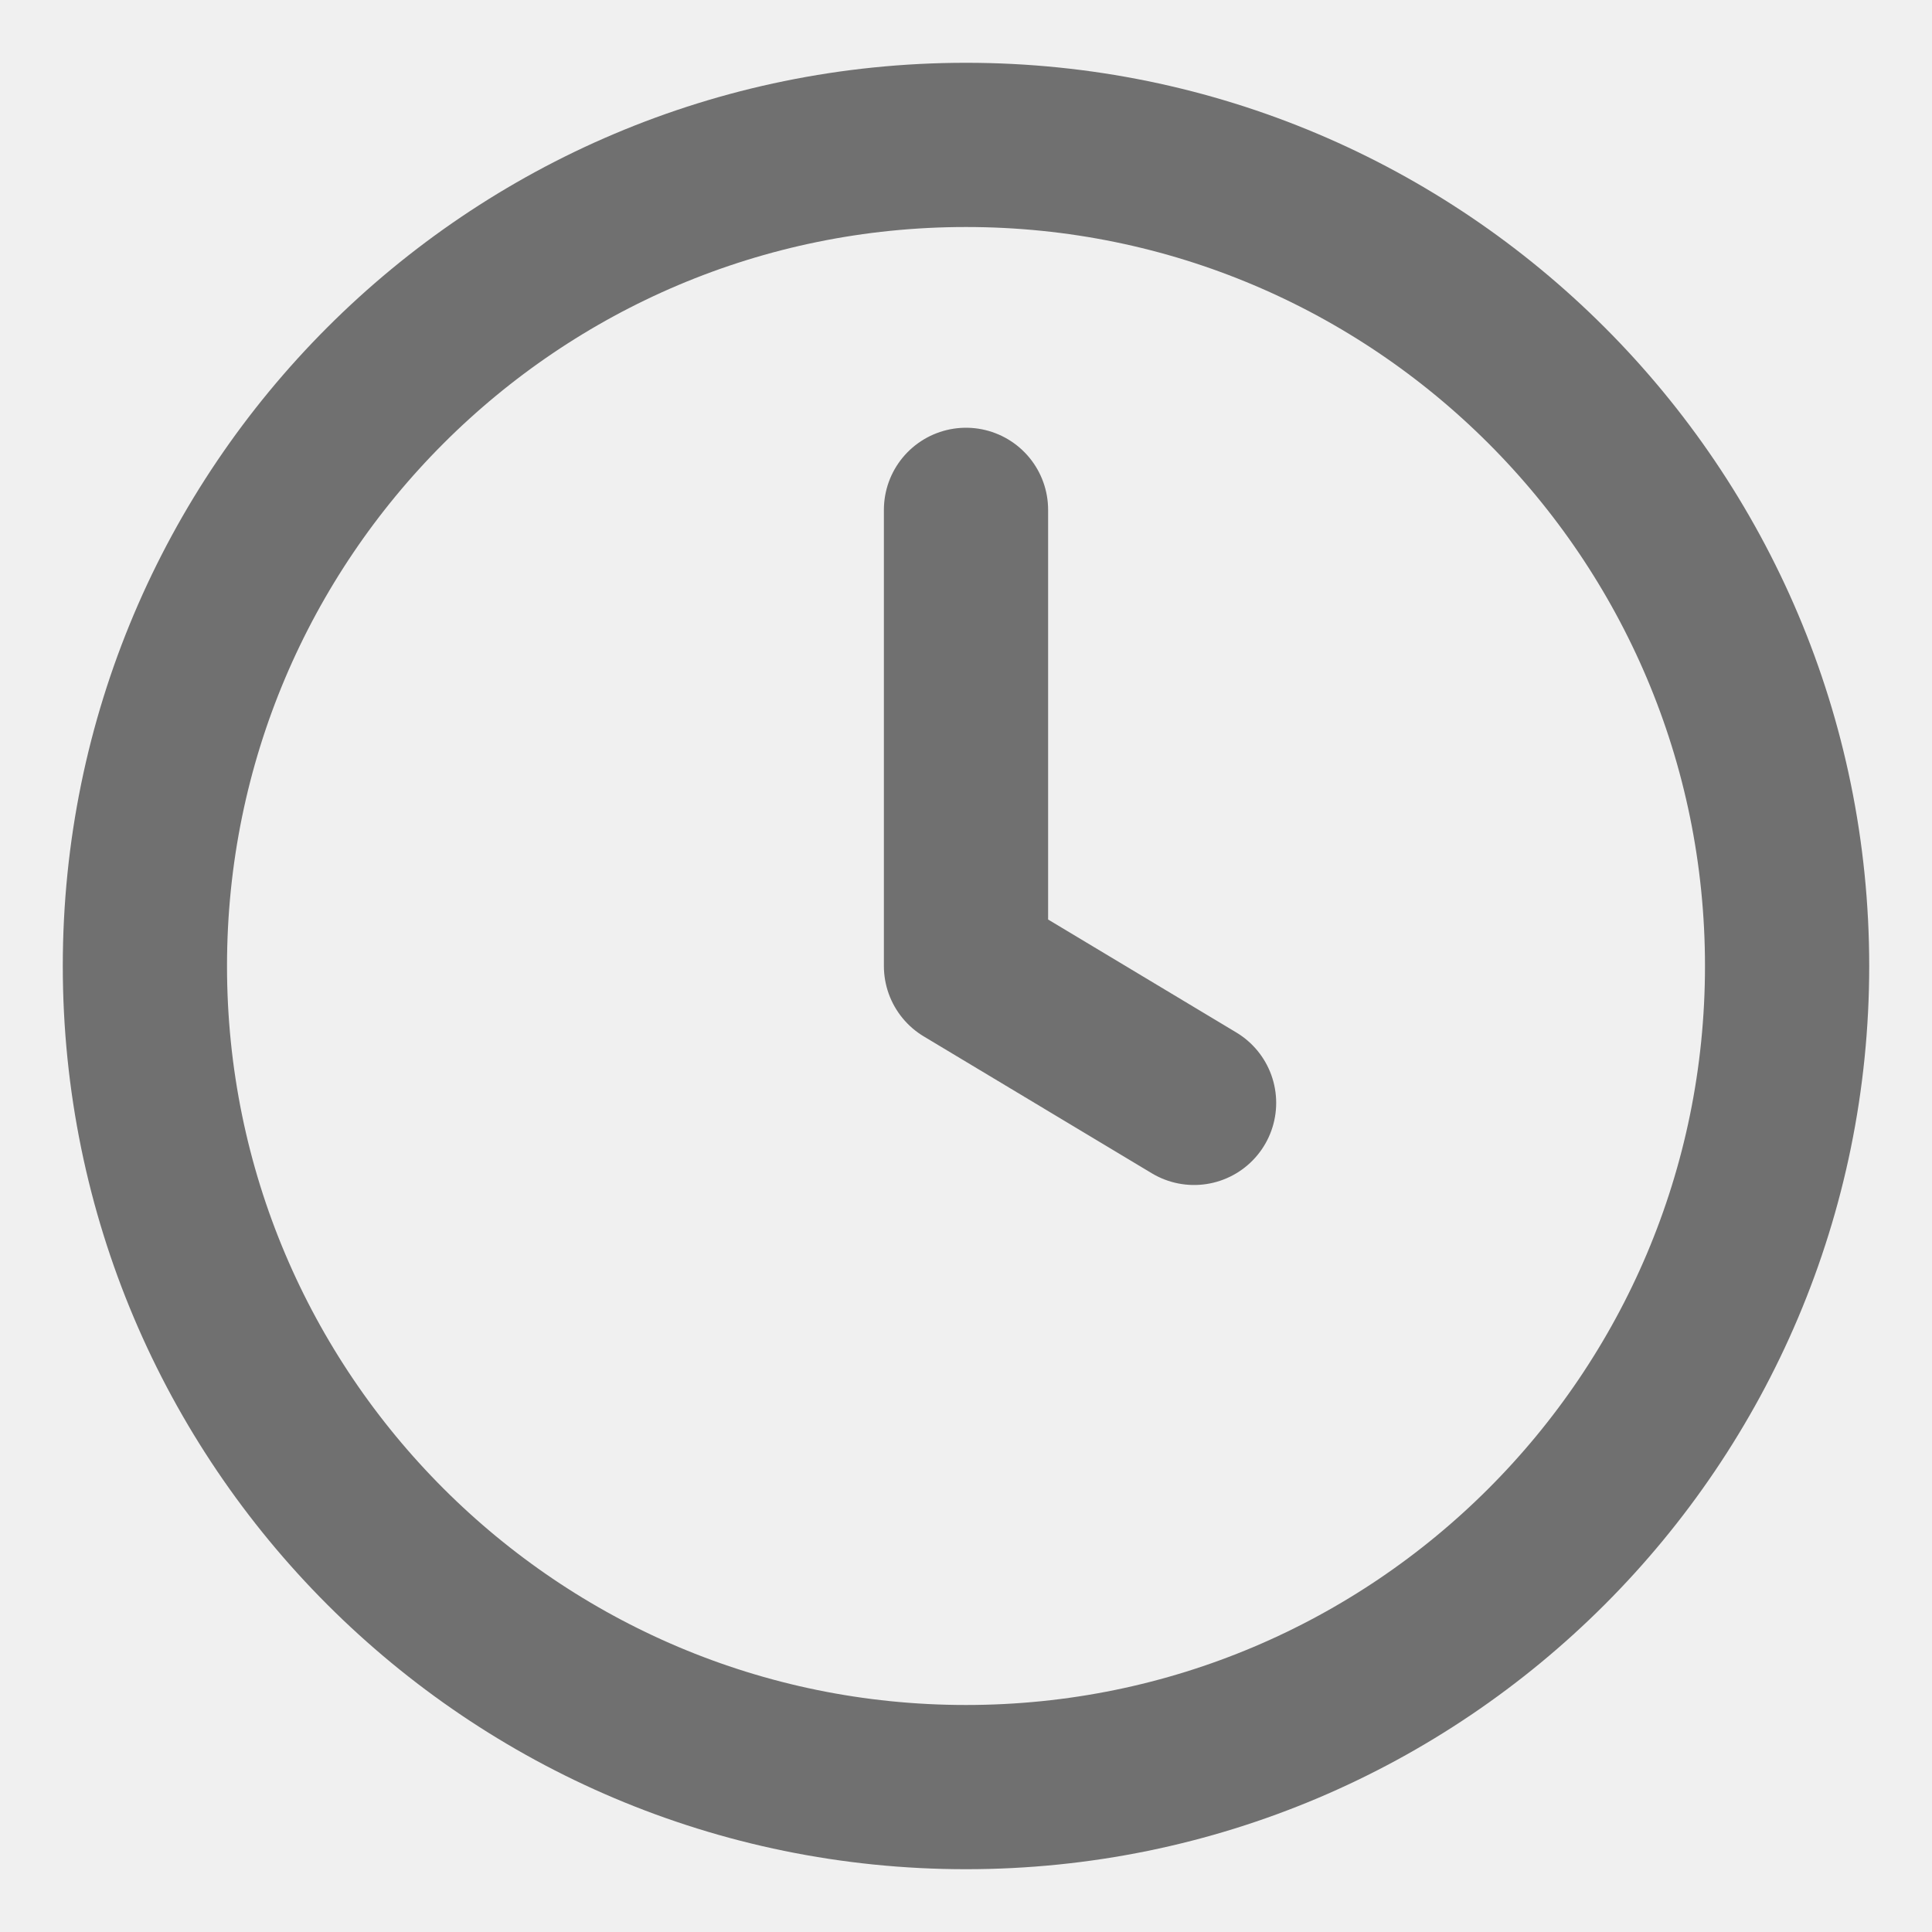
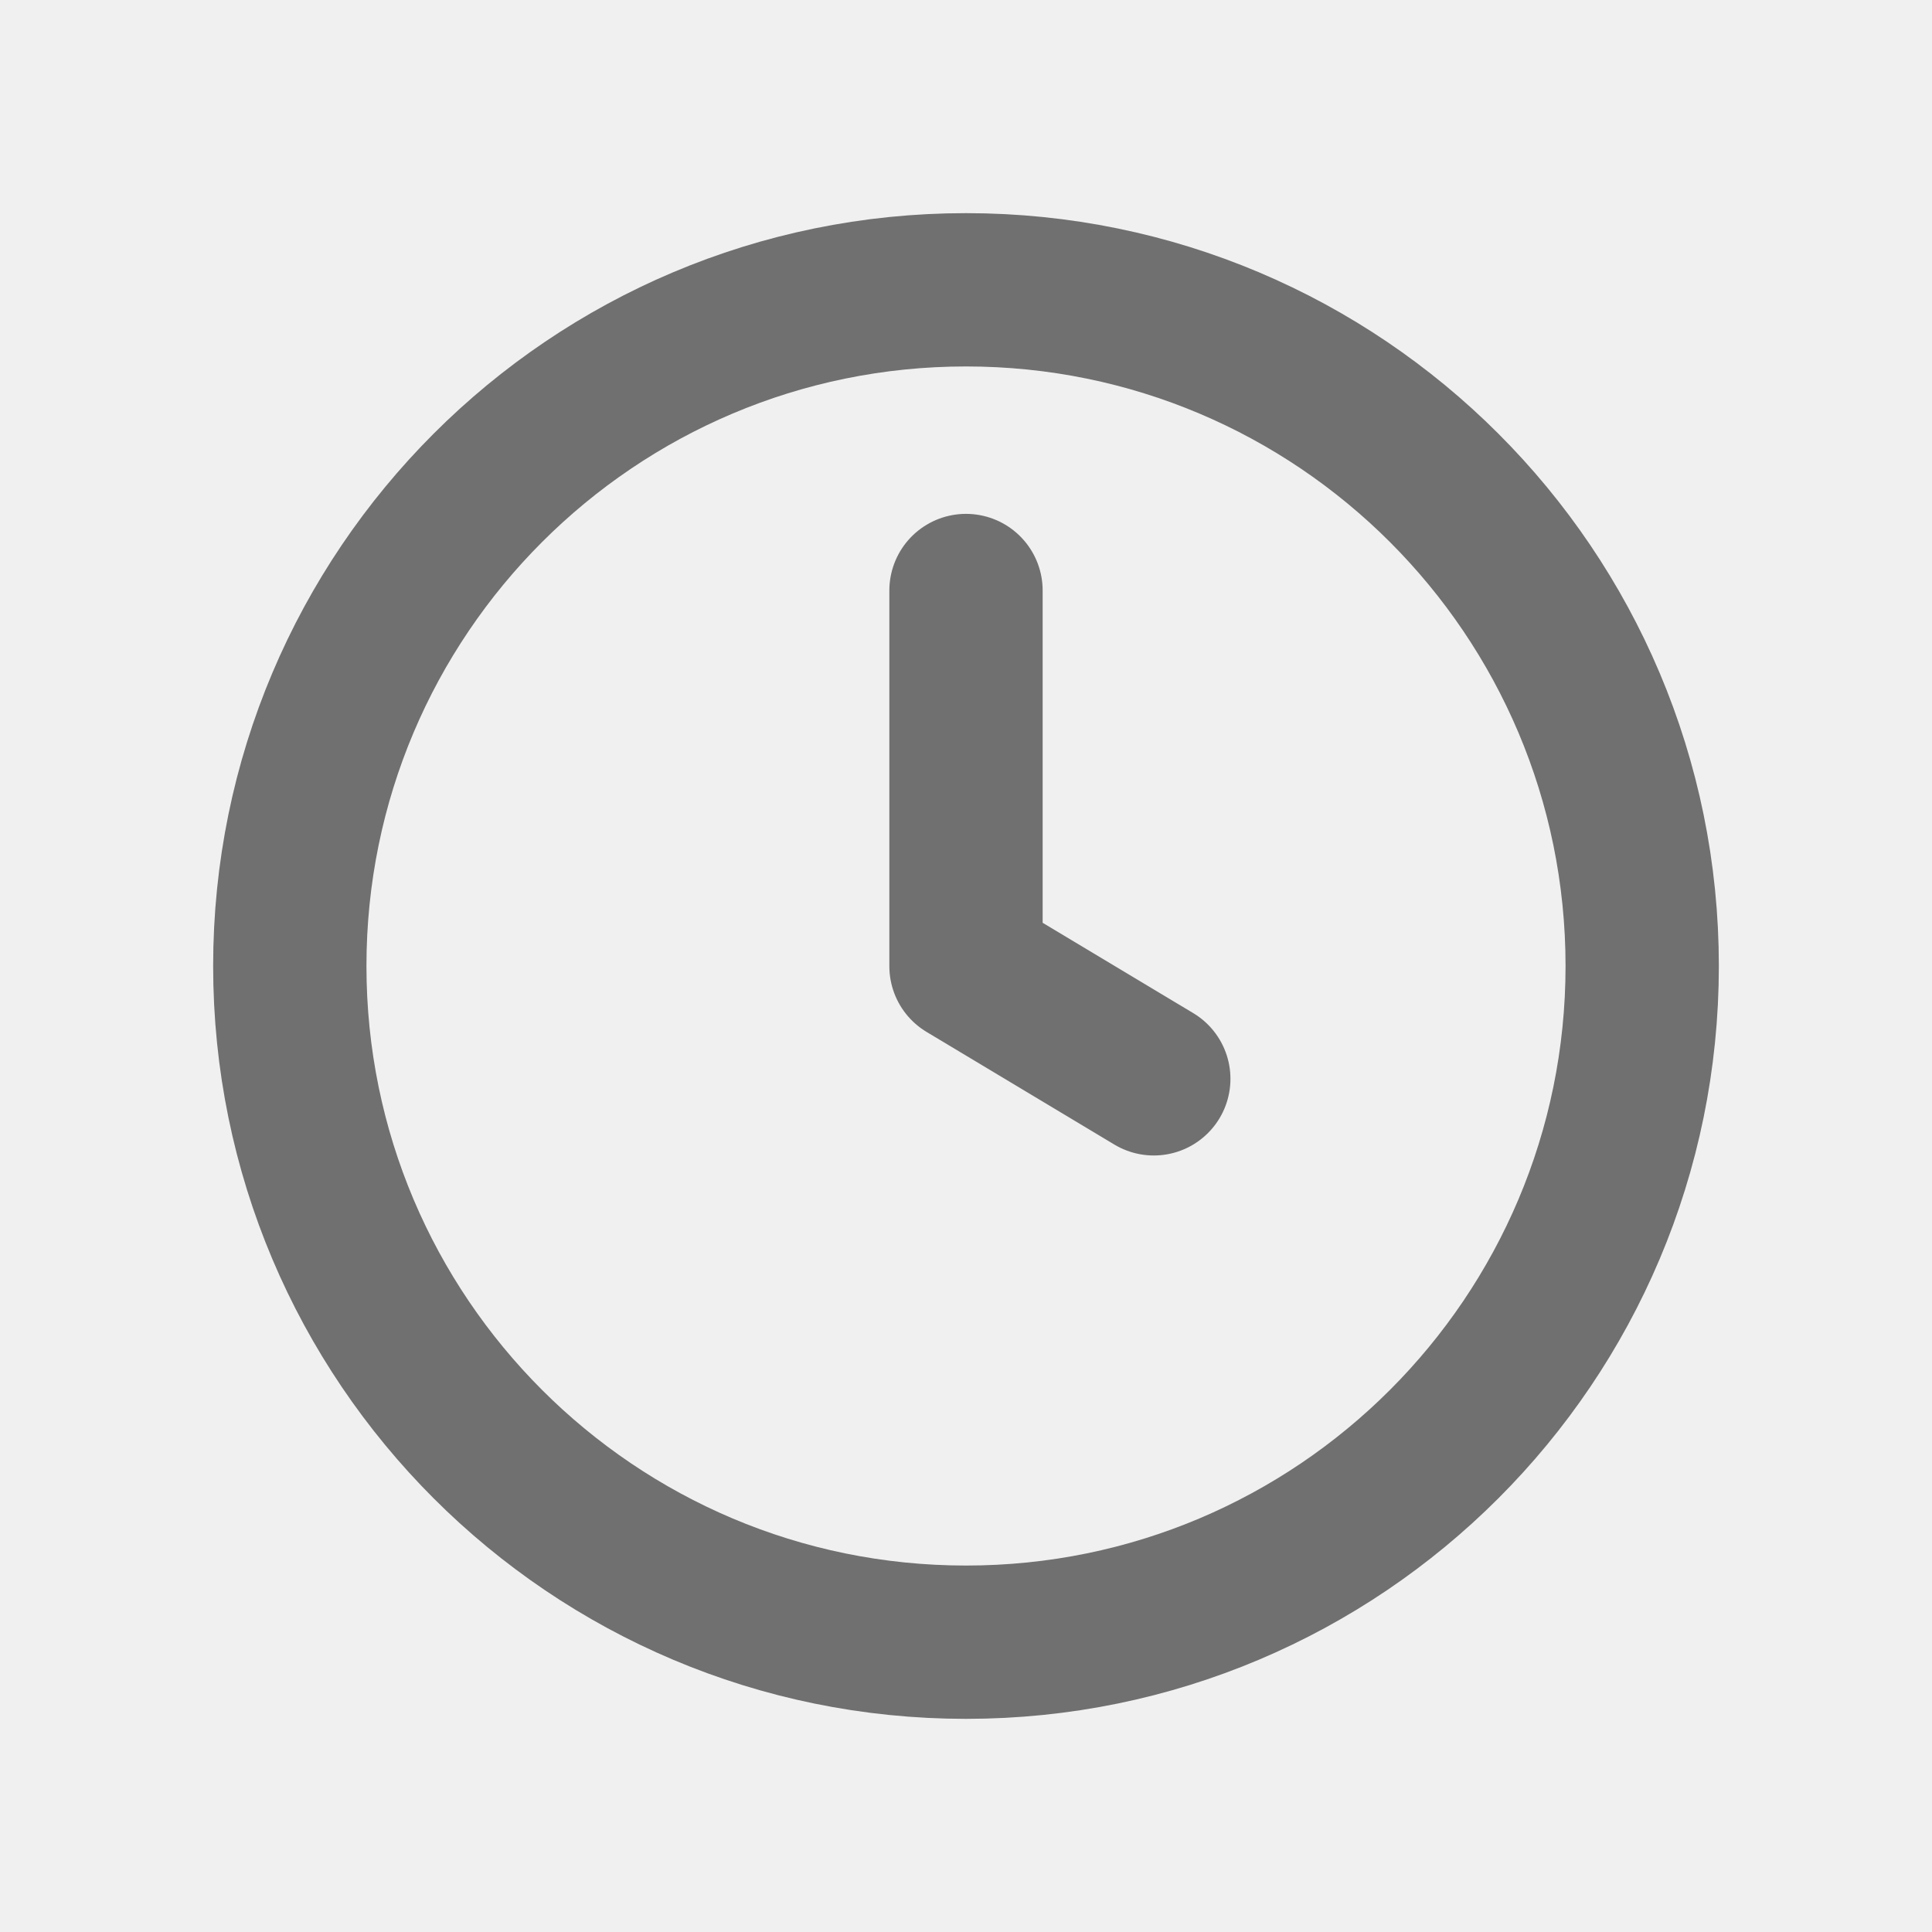
<svg xmlns="http://www.w3.org/2000/svg" width="20" height="20" viewBox="0 0 20 20" fill="none">
-   <g clip-path="url(#clip0_1921_7550)">
-     <path d="M10 5.278V10L12.361 11.417M18.5 10C18.5 14.694 14.694 18.5 10 18.5C5.306 18.5 1.5 14.694 1.5 10C1.5 5.306 5.306 1.5 10 1.5C14.694 1.5 18.5 5.306 18.5 10Z" stroke="#707070" stroke-width="1.7" stroke-linecap="round" stroke-linejoin="round" />
-   </g>
-   <defs>
-     <clipPath id="clip0_1921_7550">
-       <rect width="20" height="20" fill="white" />
-     </clipPath>
-   </defs>
+   <path d="M10 17C13.866 17 17 13.866 17 10C17 6.134 13.866 3 10 3C6.134 3 3 6.134 3 10C3 13.866 6.134 17 10 17Z" stroke="#707070" stroke-width="1.587" />
+   <path d="M10 6.113V10.002L11.944 11.168" stroke="#707070" stroke-width="1.587" stroke-linecap="round" stroke-linejoin="round" />
</svg>
